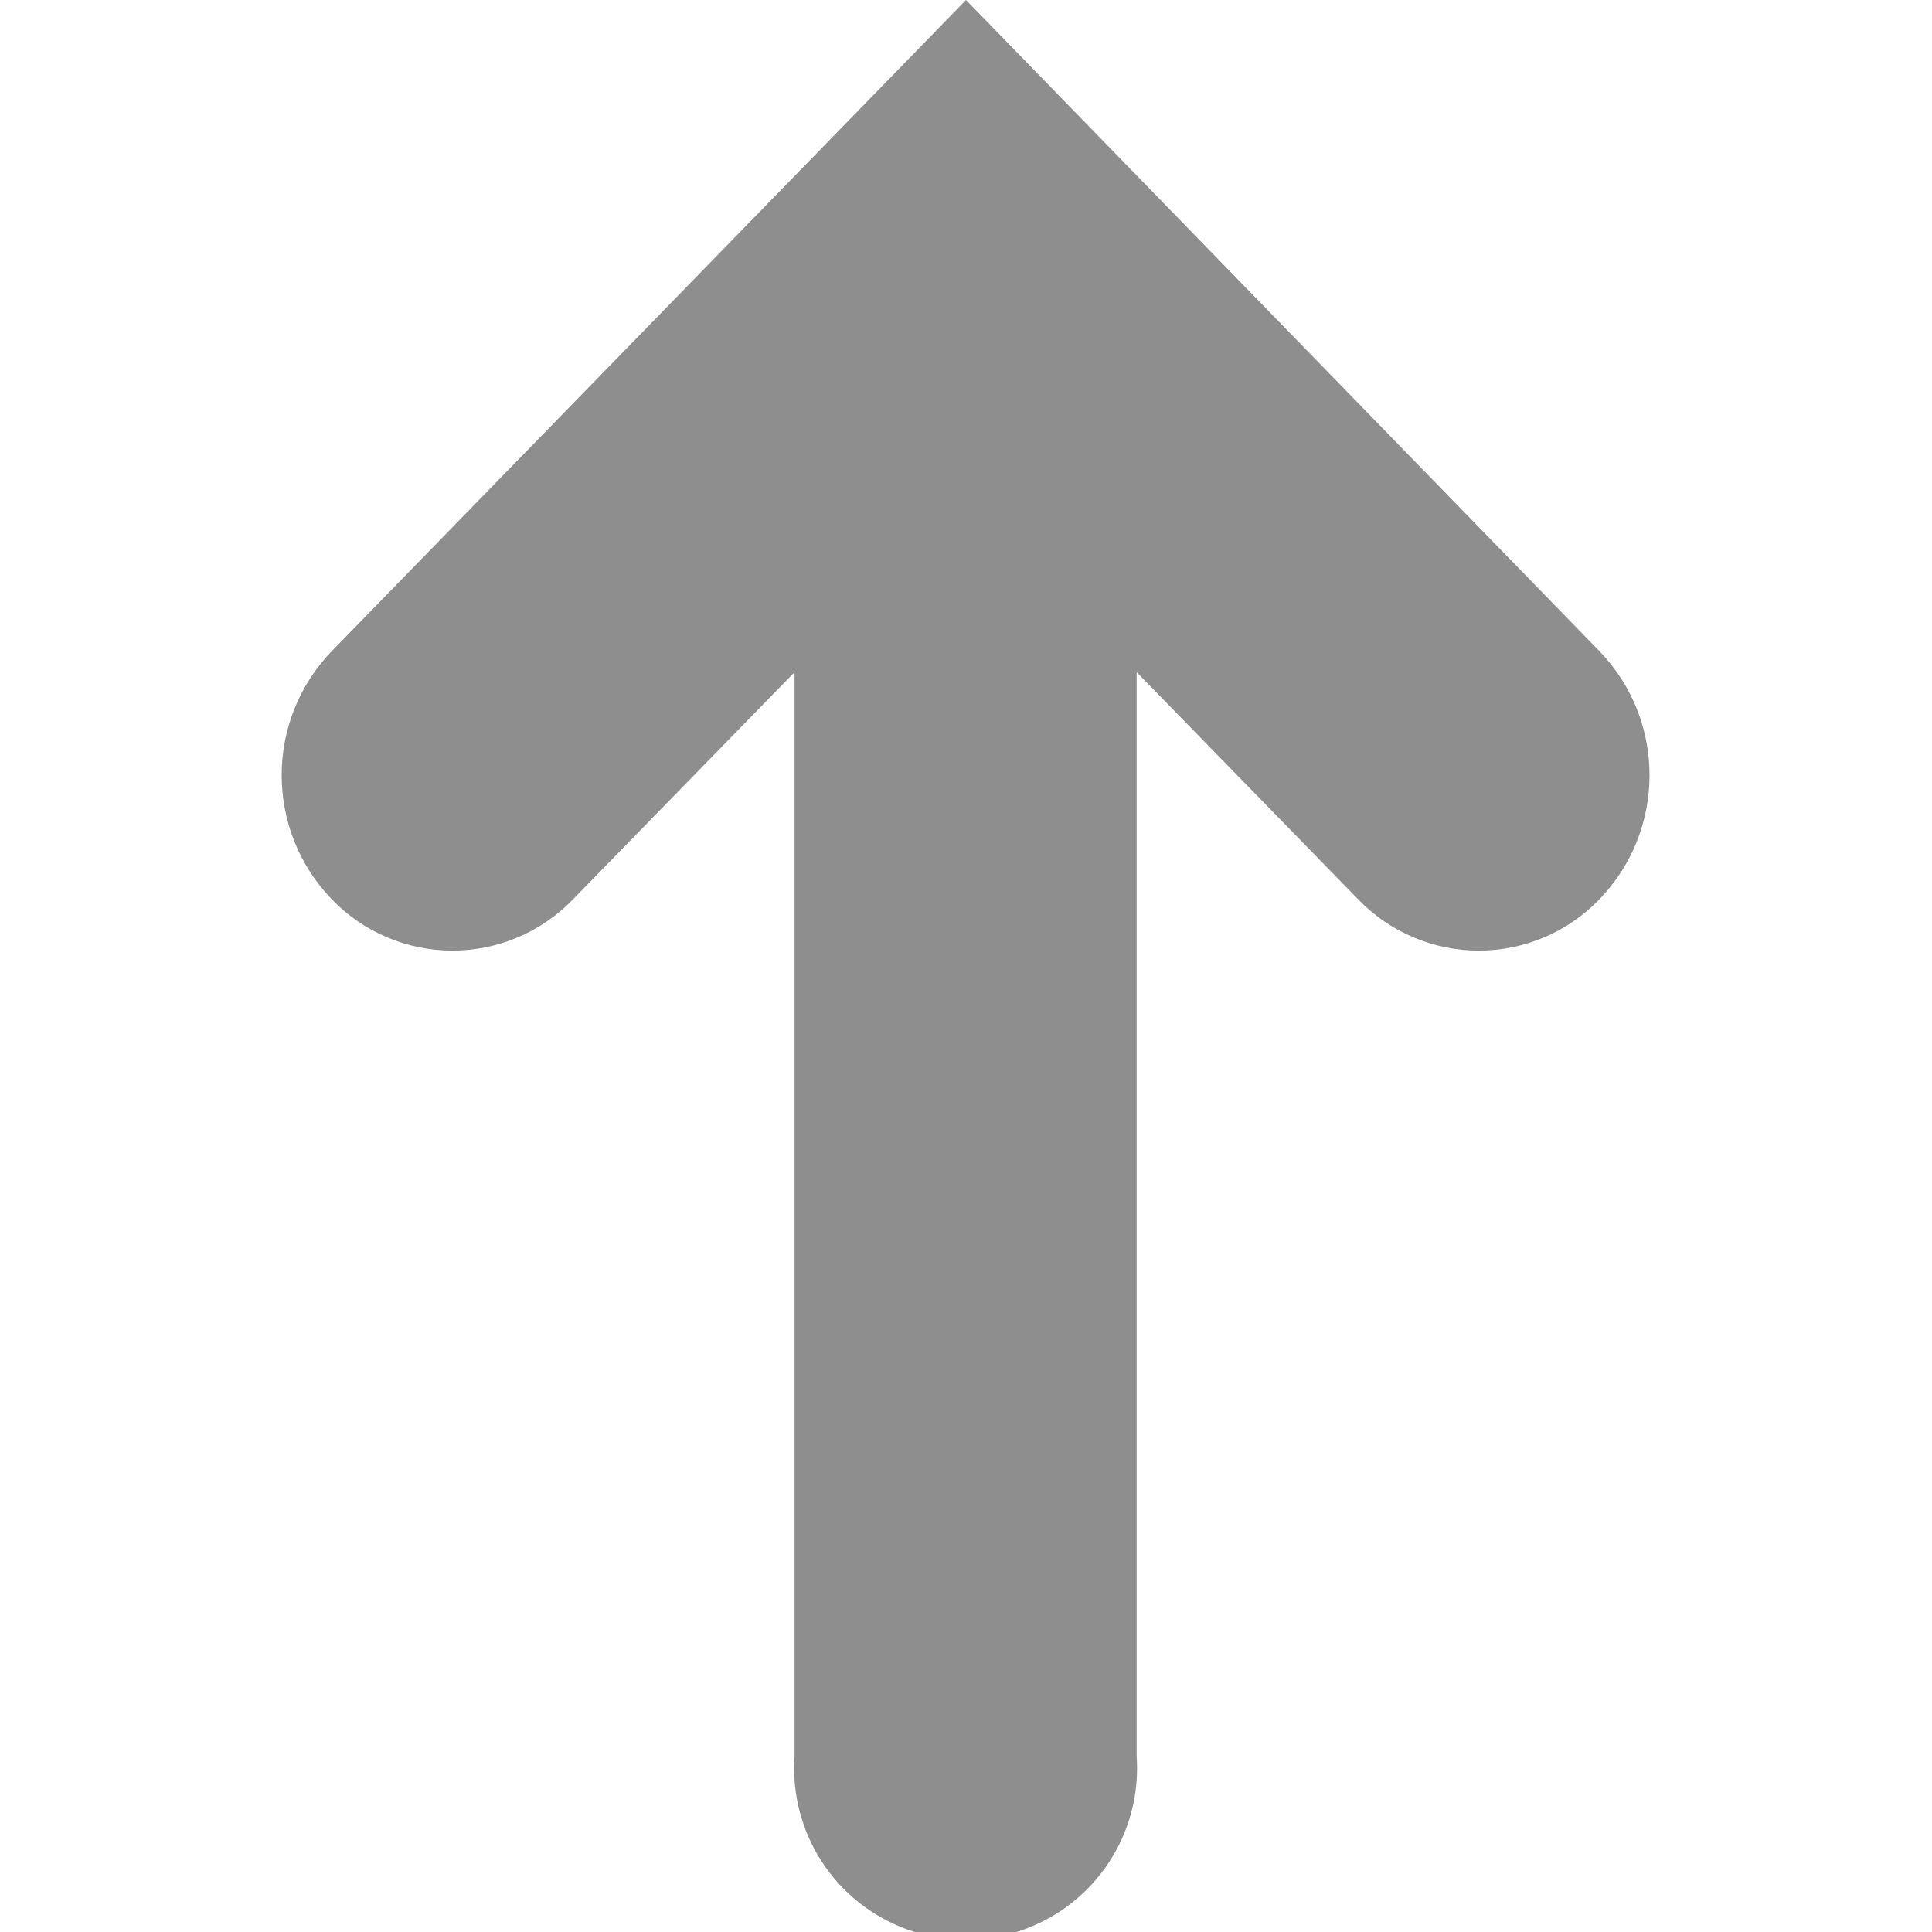
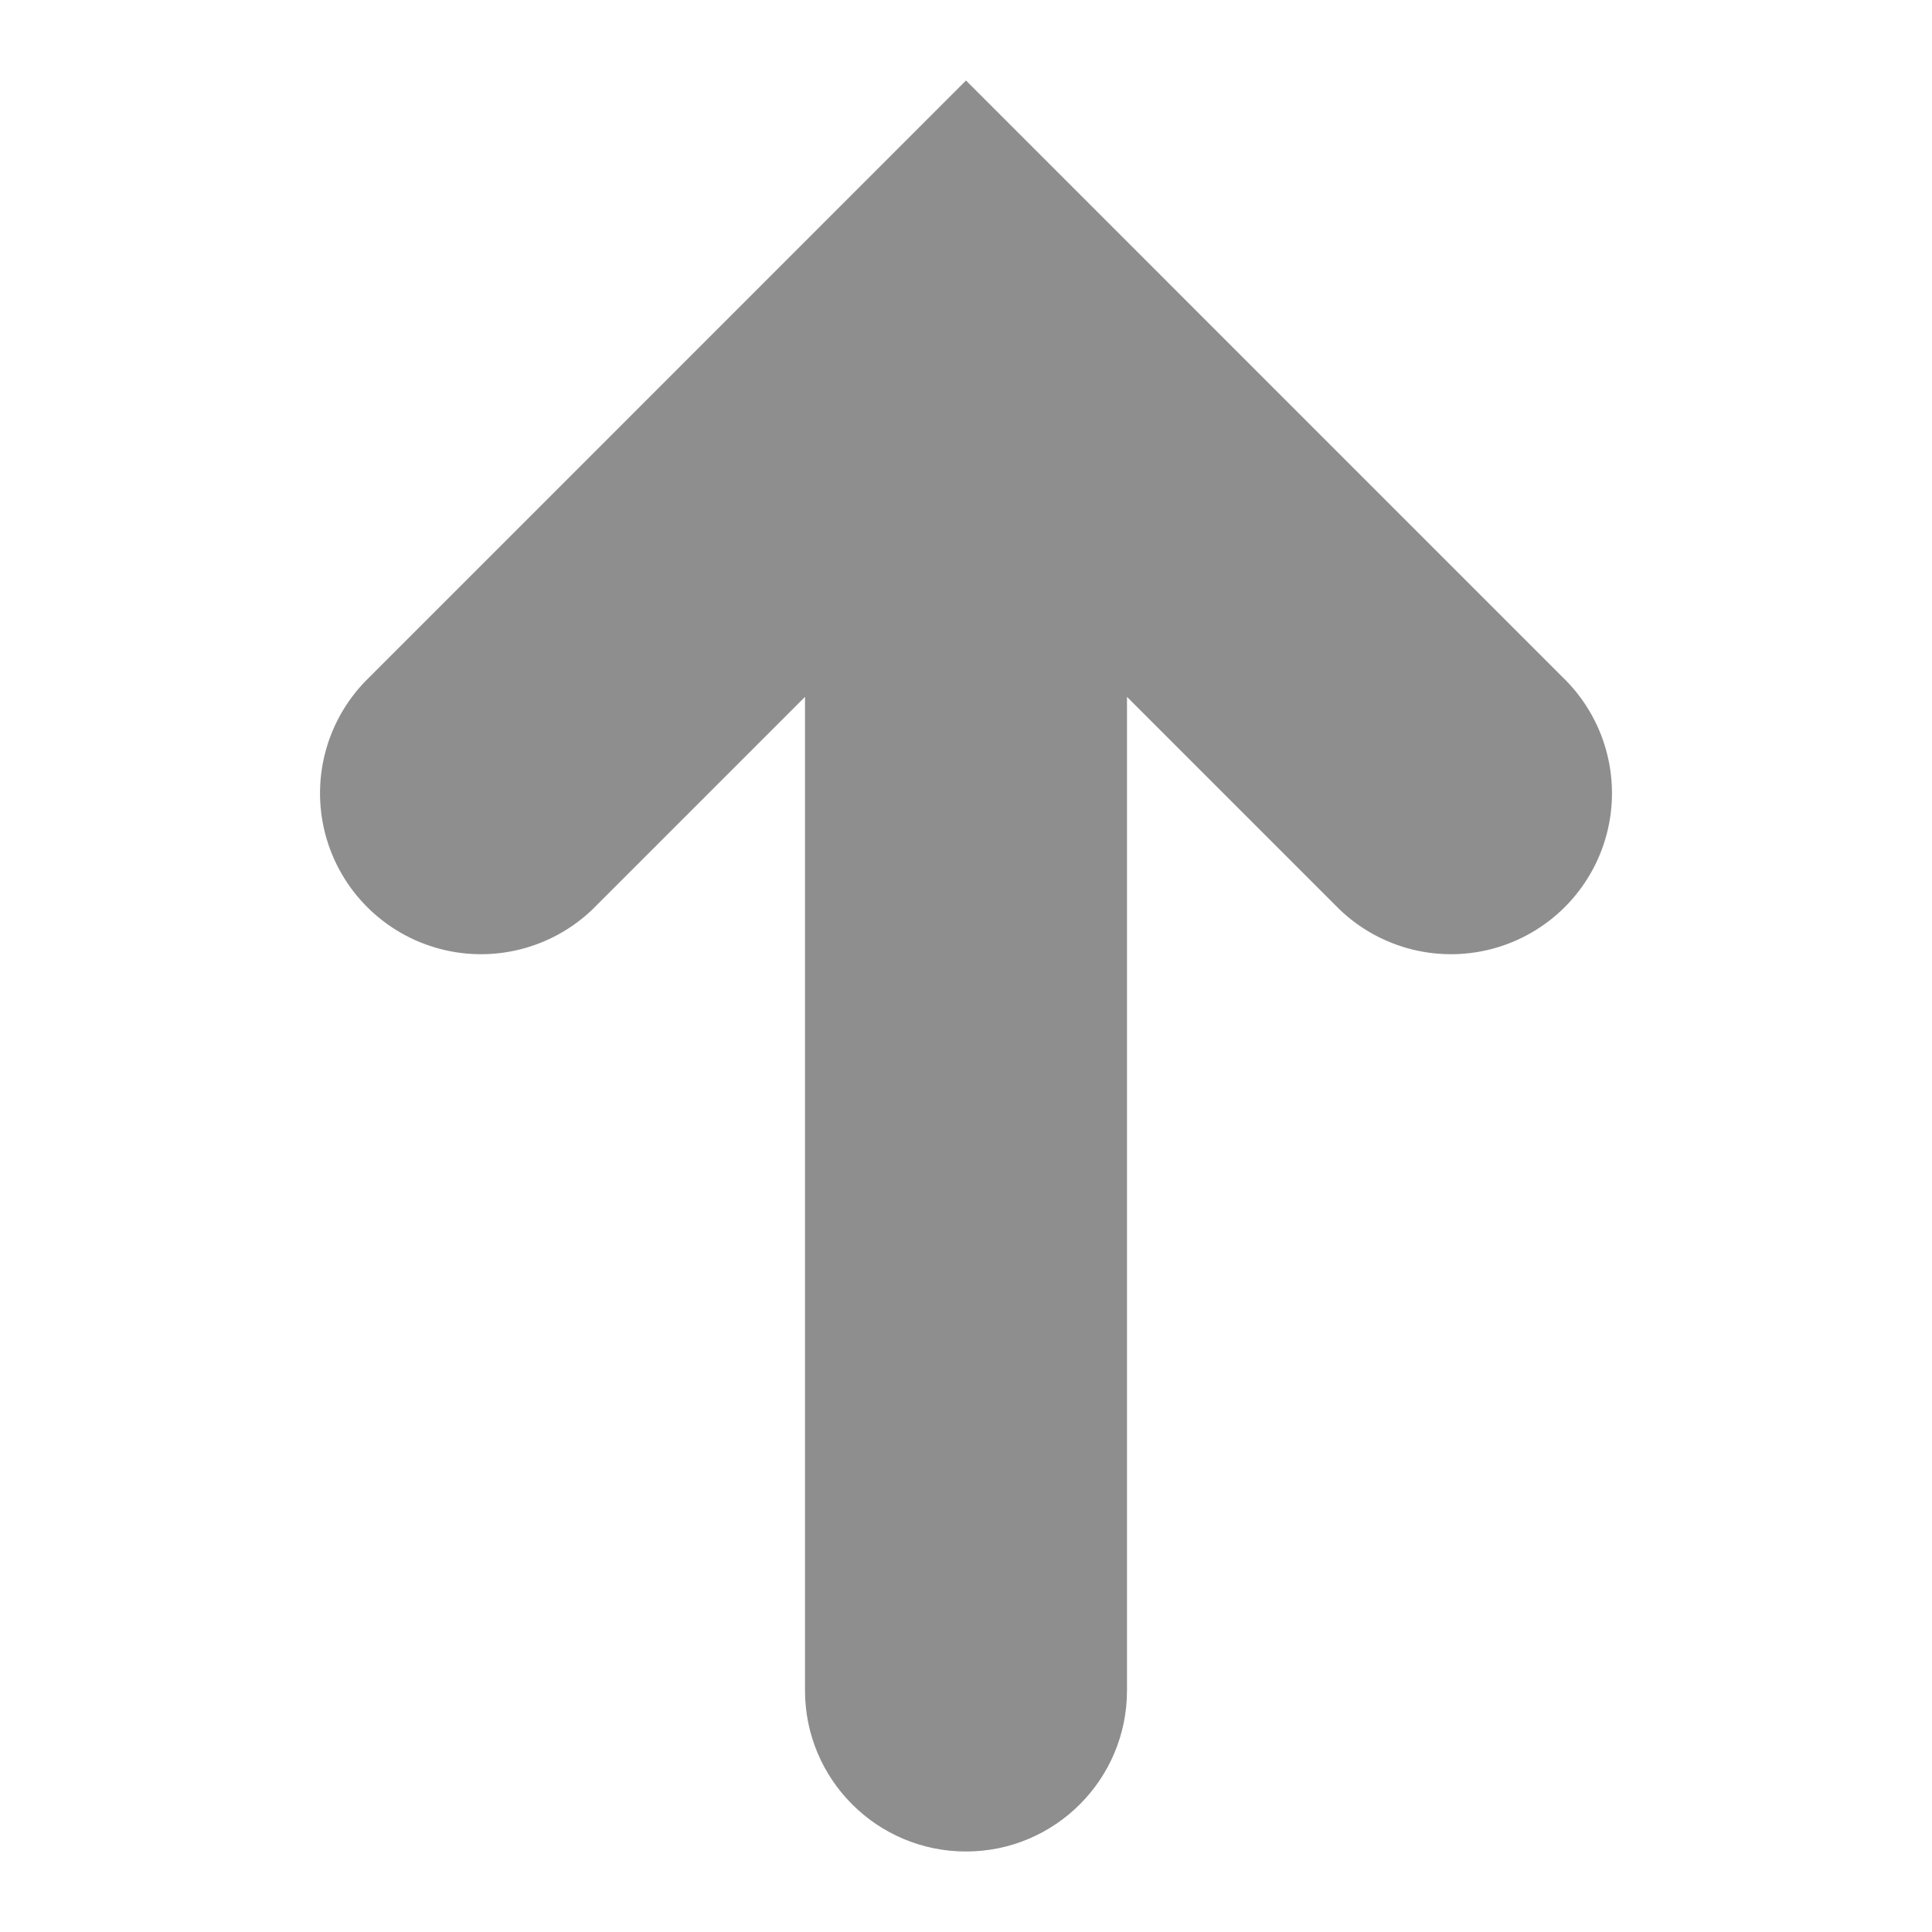
<svg xmlns="http://www.w3.org/2000/svg" width="24" height="24">
-   <path d="M4.12 8.09a2.22 2.22 0 0 0 0 3.08 2.08 2.08 0 0 0 3 0l2.75-2.82v13.47a2.13 2.13 0 1 0 4.25 0V8.35l2.75 2.82a2.08 2.08 0 0 0 3 0 2.22 2.22 0 0 0 0-3.08L12 0z" fill="#8E8E8E" />
+   <path d="M4.586 8.415a2 2 0 1 0 2.828 2.828L10 8.657V21a2 2 0 0 0 4 0V8.657l2.586 2.586a2 2 0 1 0 2.828-2.828L12 1 4.586 8.415z" fill="#8E8E8E" fill-rule="evenodd" />
</svg>
